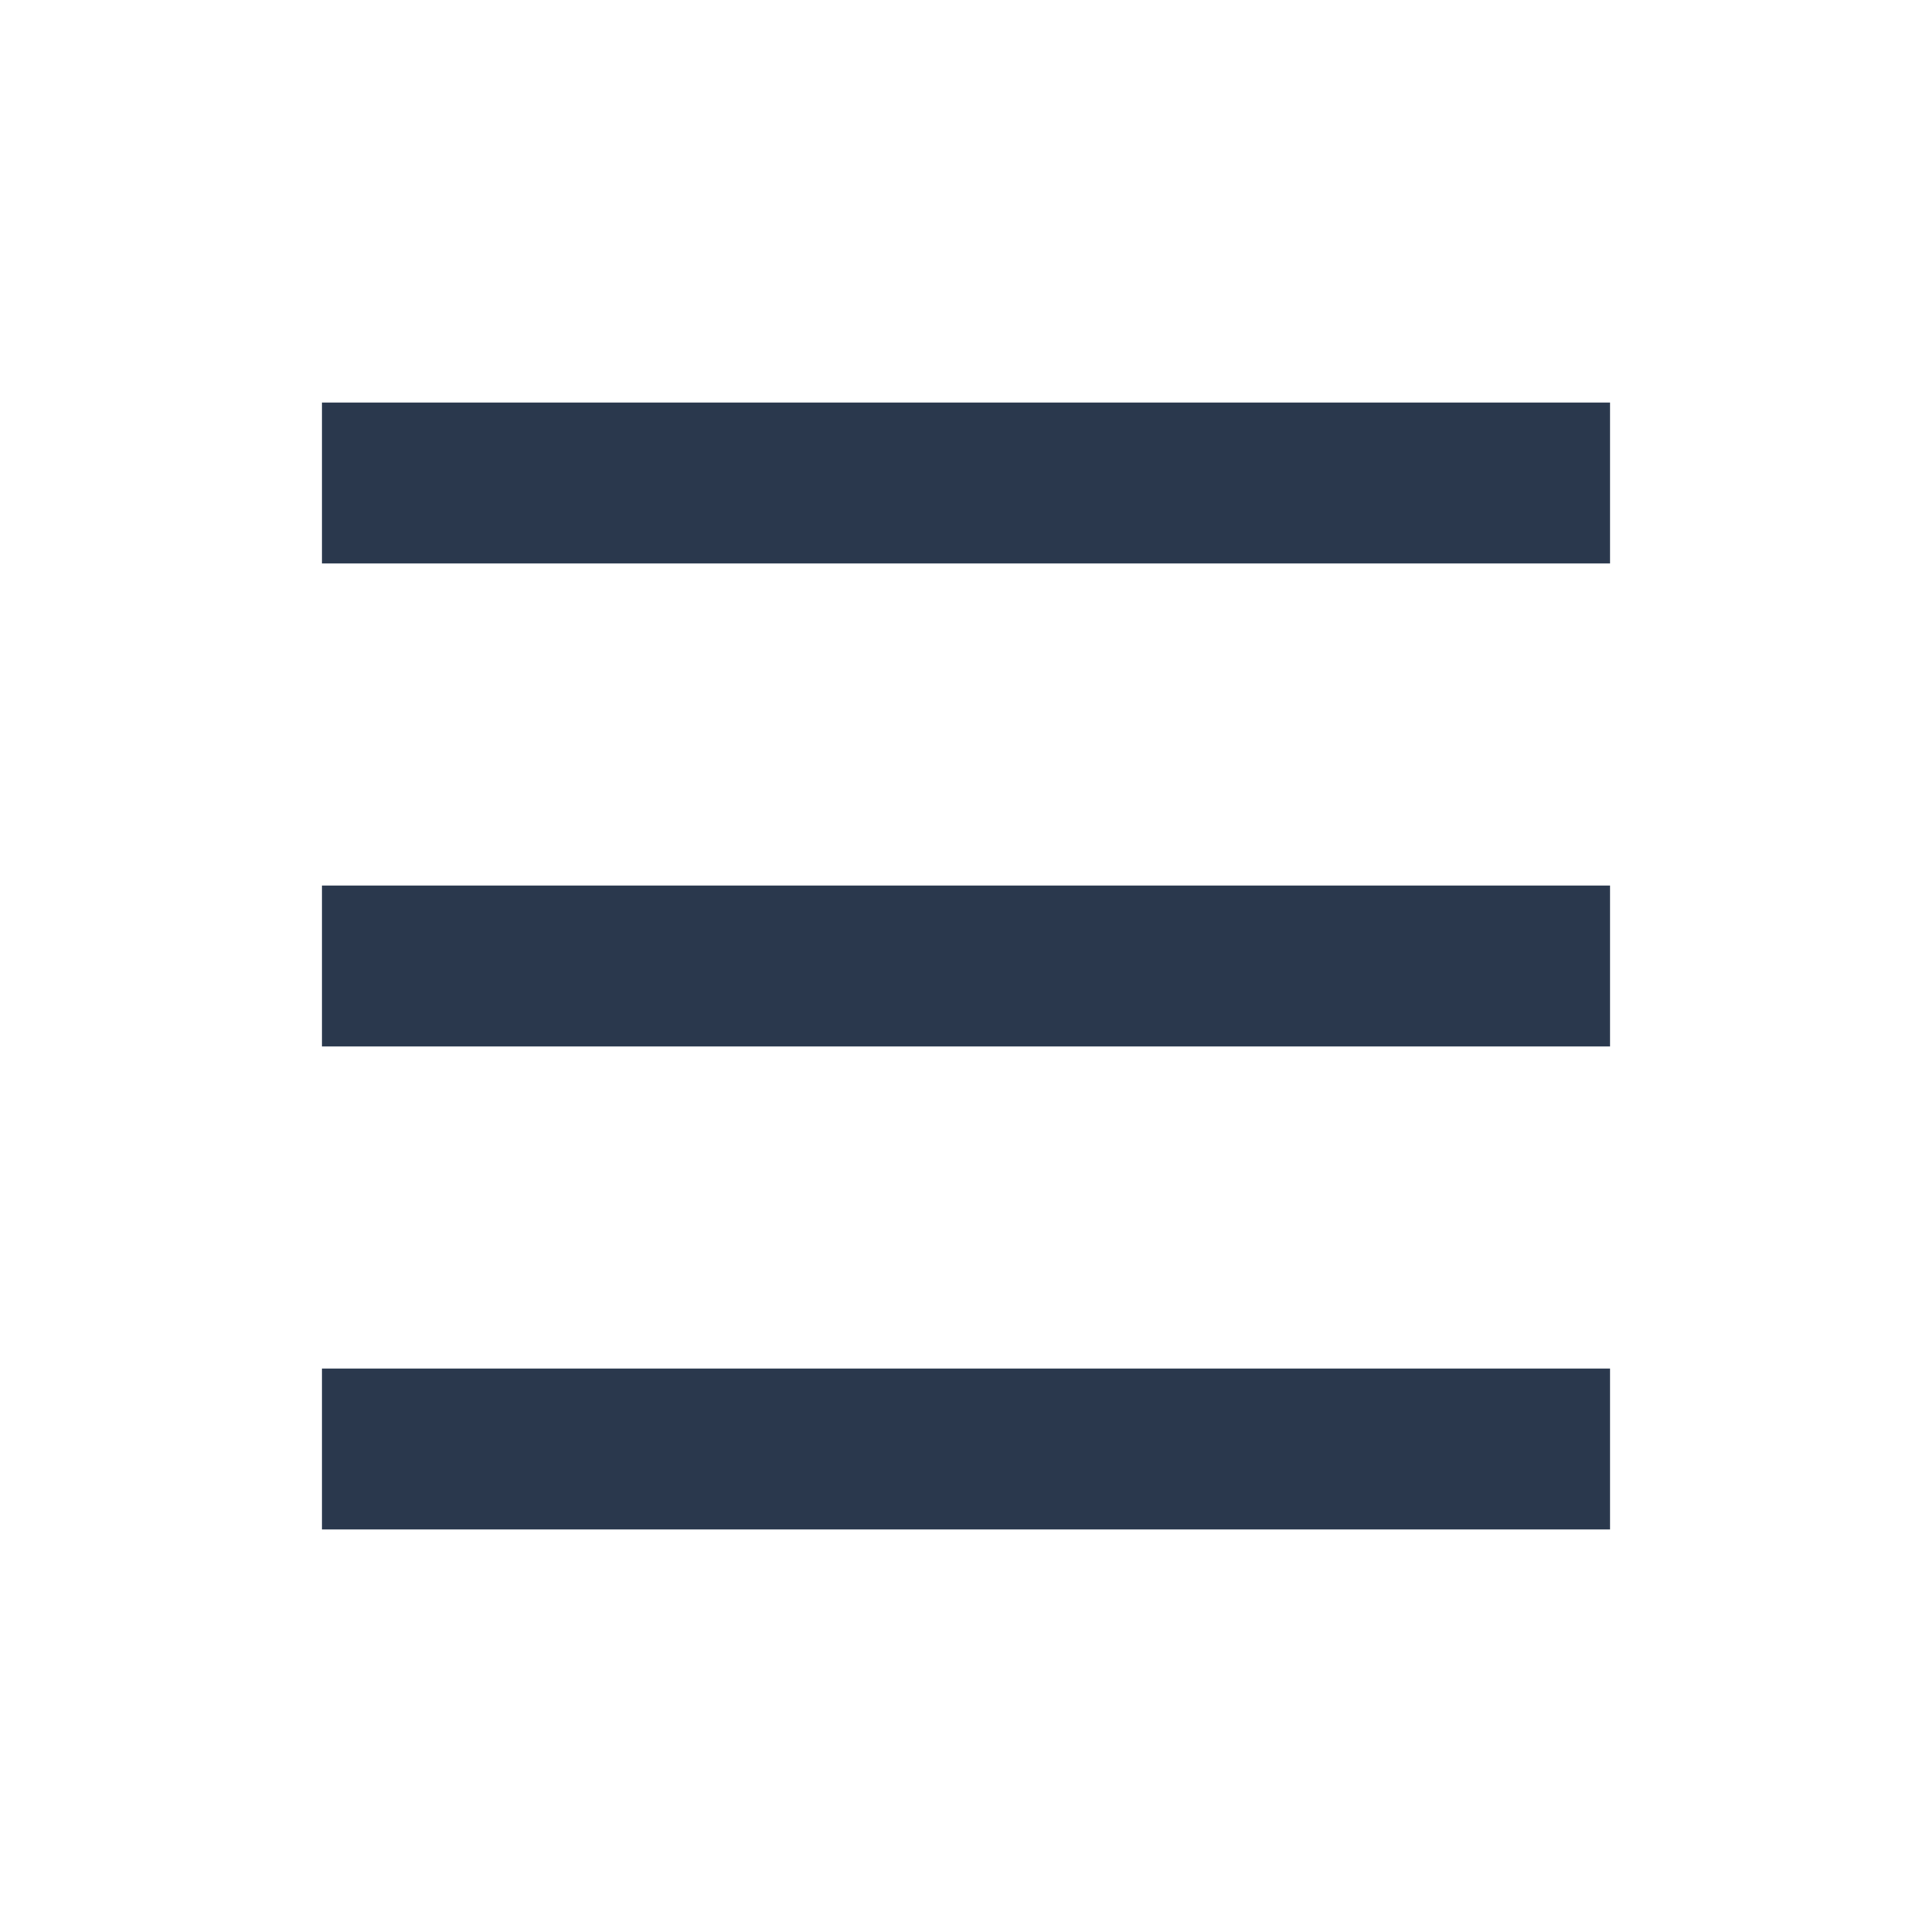
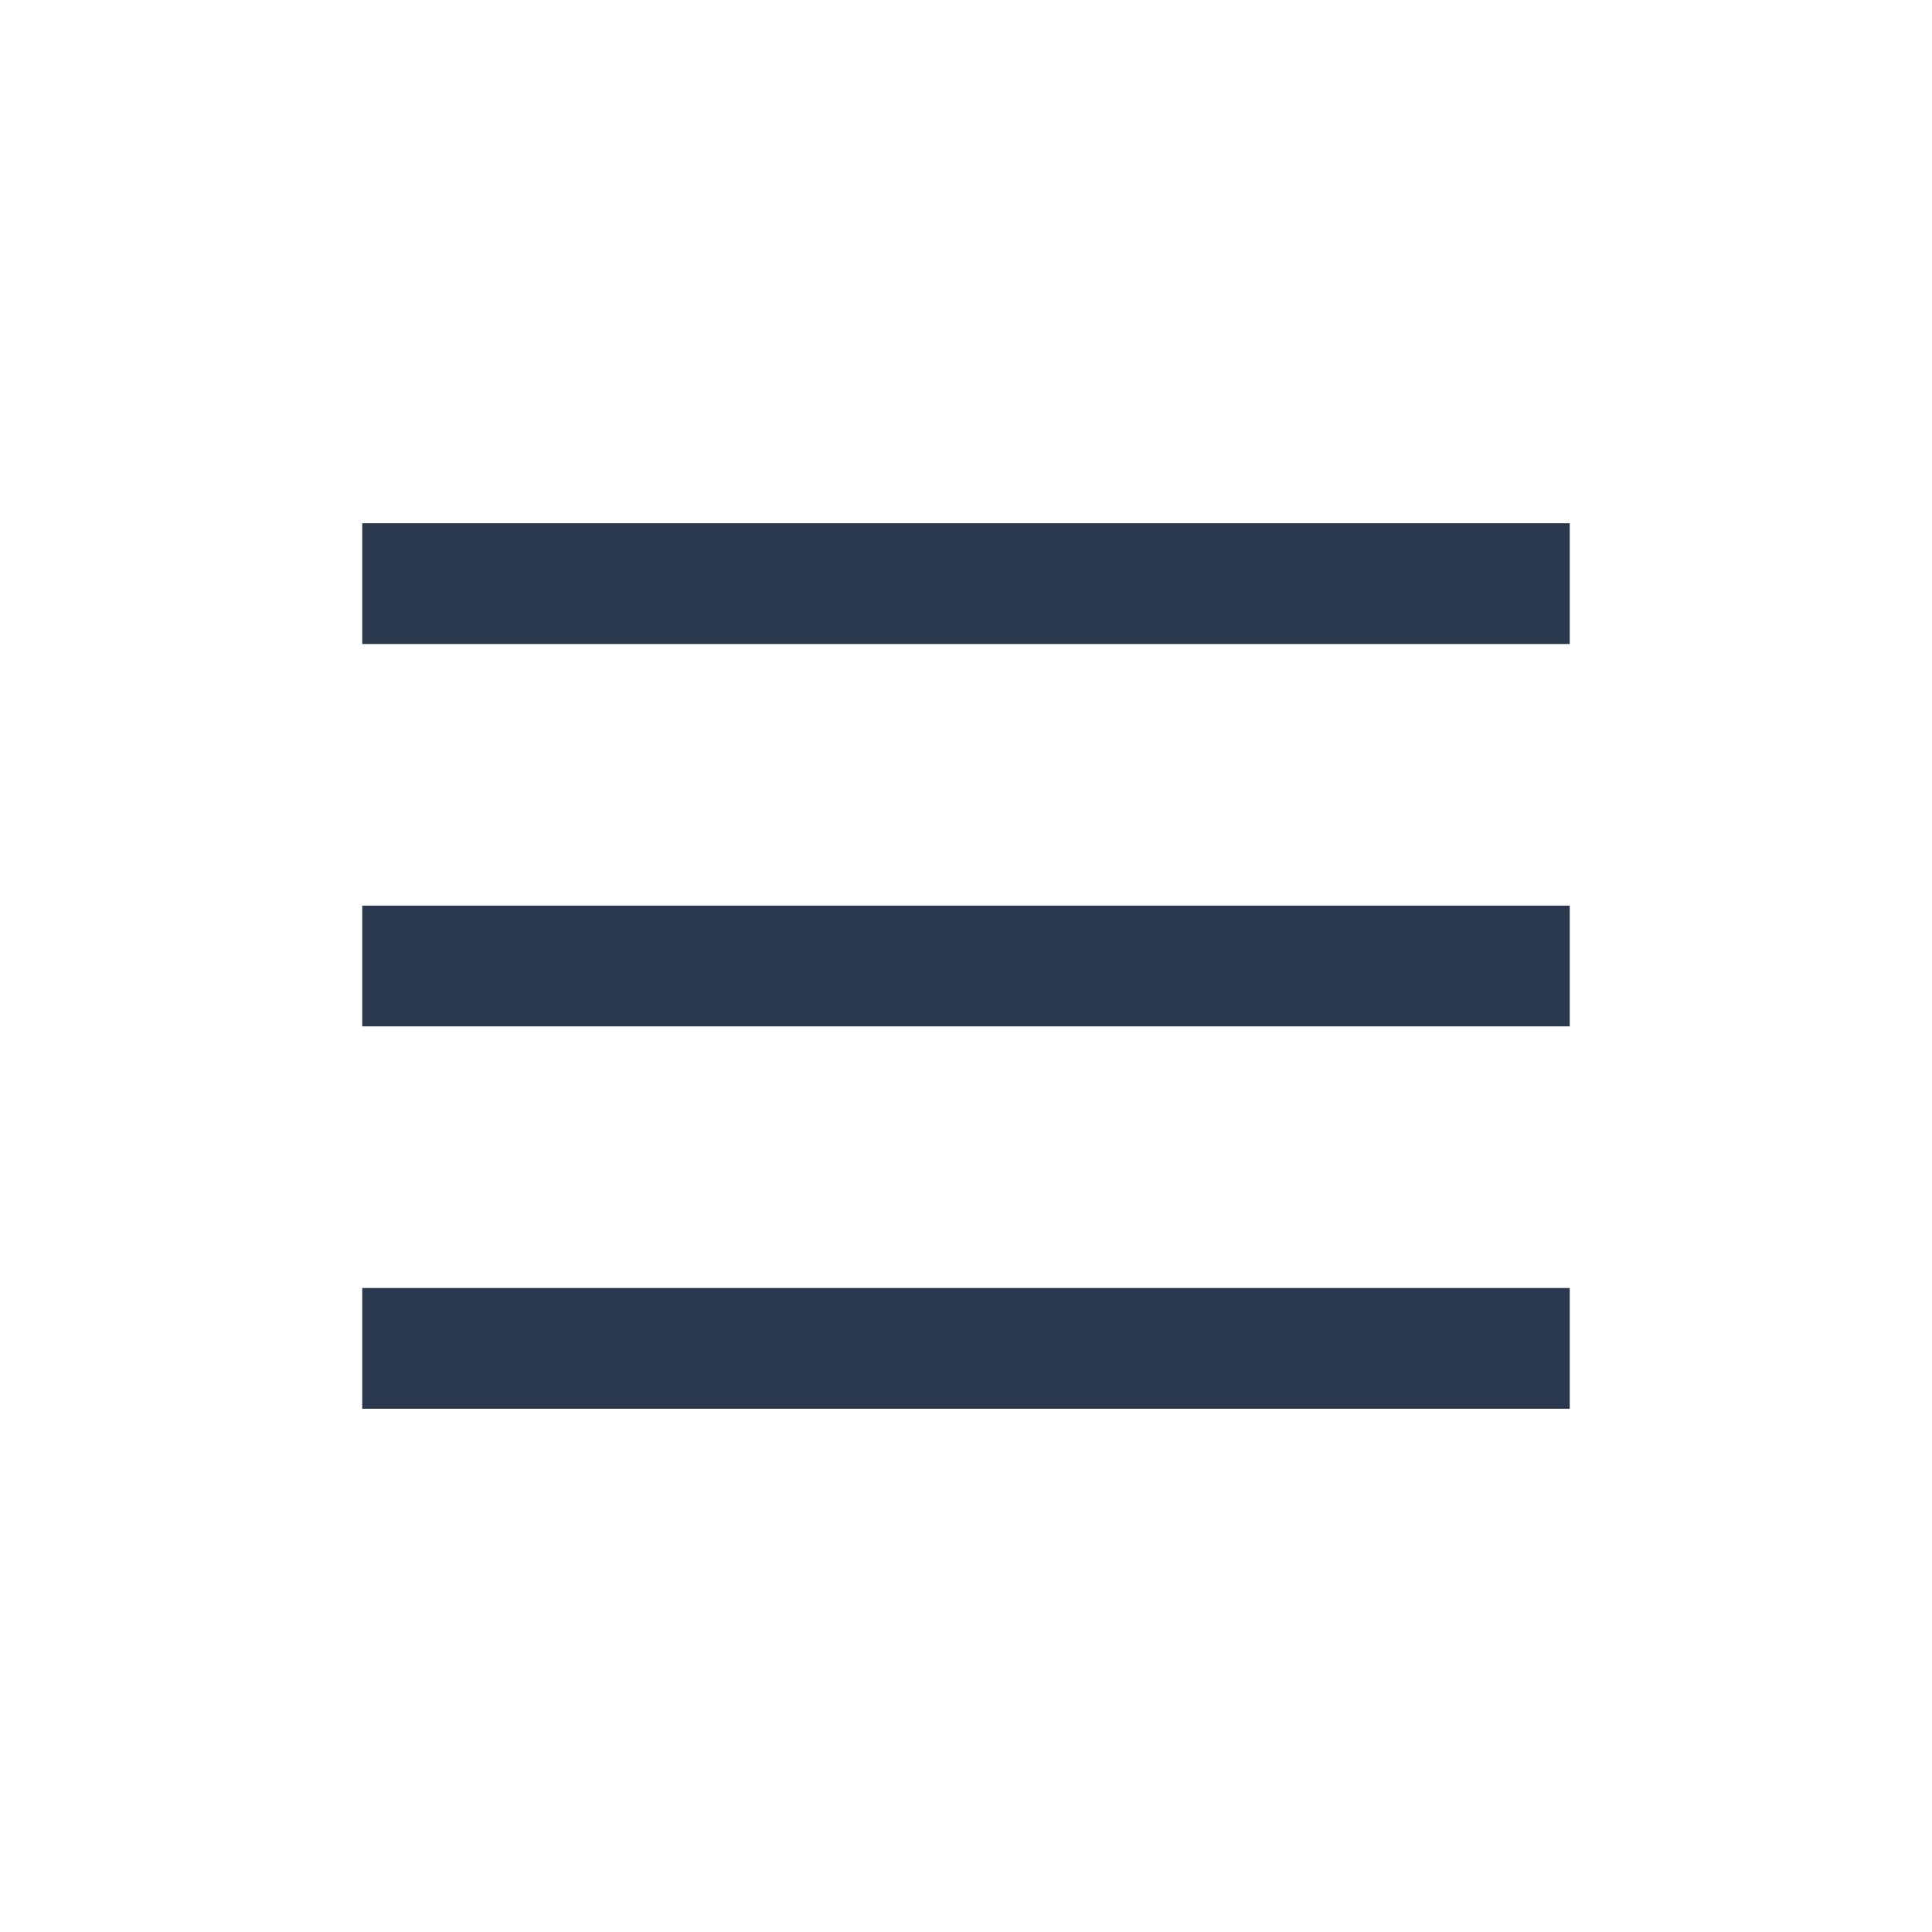
<svg xmlns="http://www.w3.org/2000/svg" version="1.1" id="Layer_1" x="0px" y="0px" viewBox="0 0 48 48" style="enable-background:new 0 0 48 48;" xml:space="preserve">
  <style type="text/css">
	.st0{fill:#2A384D;}
</style>
-   <rect x="8" y="22" class="st0" width="32" height="4" />
-   <rect x="8" y="34" class="st0" width="32" height="4" />
-   <rect x="8" y="10" class="st0" width="32" height="4" />
+   <rect x="9" y="22.5" class="st0" width="30" height="3" />
+   <rect x="9" y="32" class="st0" width="30" height="3" />
+   <rect x="9" y="13" class="st0" width="30" height="3" />
</svg>
